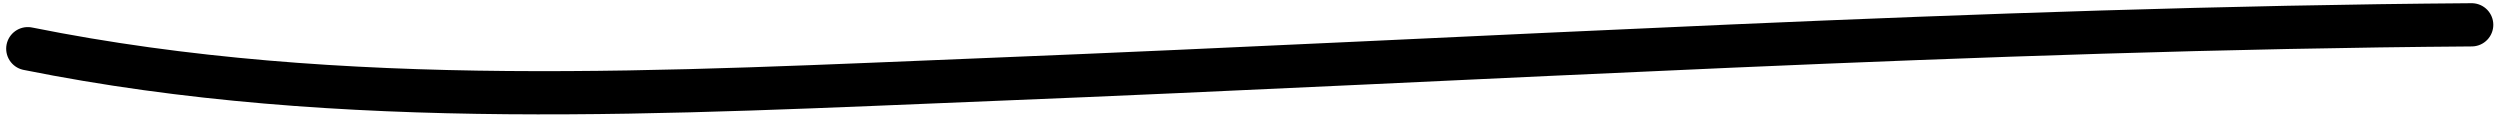
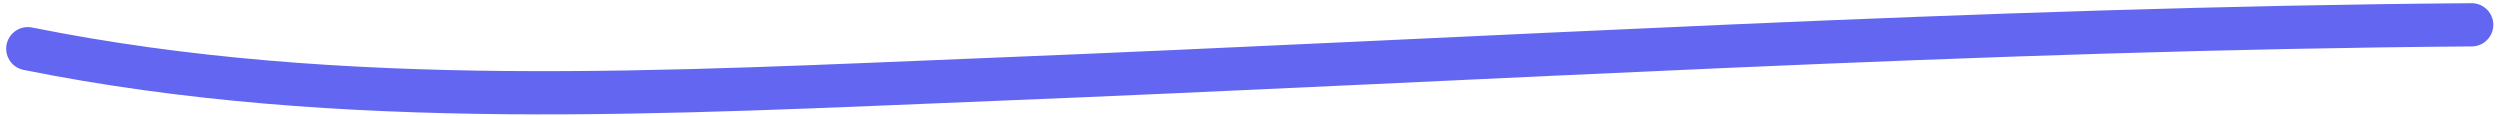
<svg xmlns="http://www.w3.org/2000/svg" width="347" height="16" viewBox="0 0 347 16" fill="none">
-   <path d="M3.857 6.759C47.543 15.545 93.033 12.809 137.68 11.02C206.174 8.275 274.654 3.95 343.071 3.444" stroke="black" stroke-width="6" stroke-linecap="round" />
+   <path d="M3.857 6.759C47.543 15.545 93.033 12.809 137.68 11.02C206.174 8.275 274.654 3.95 343.071 3.444" stroke="#6366f1" stroke-width="6" stroke-linecap="round" />
</svg>
